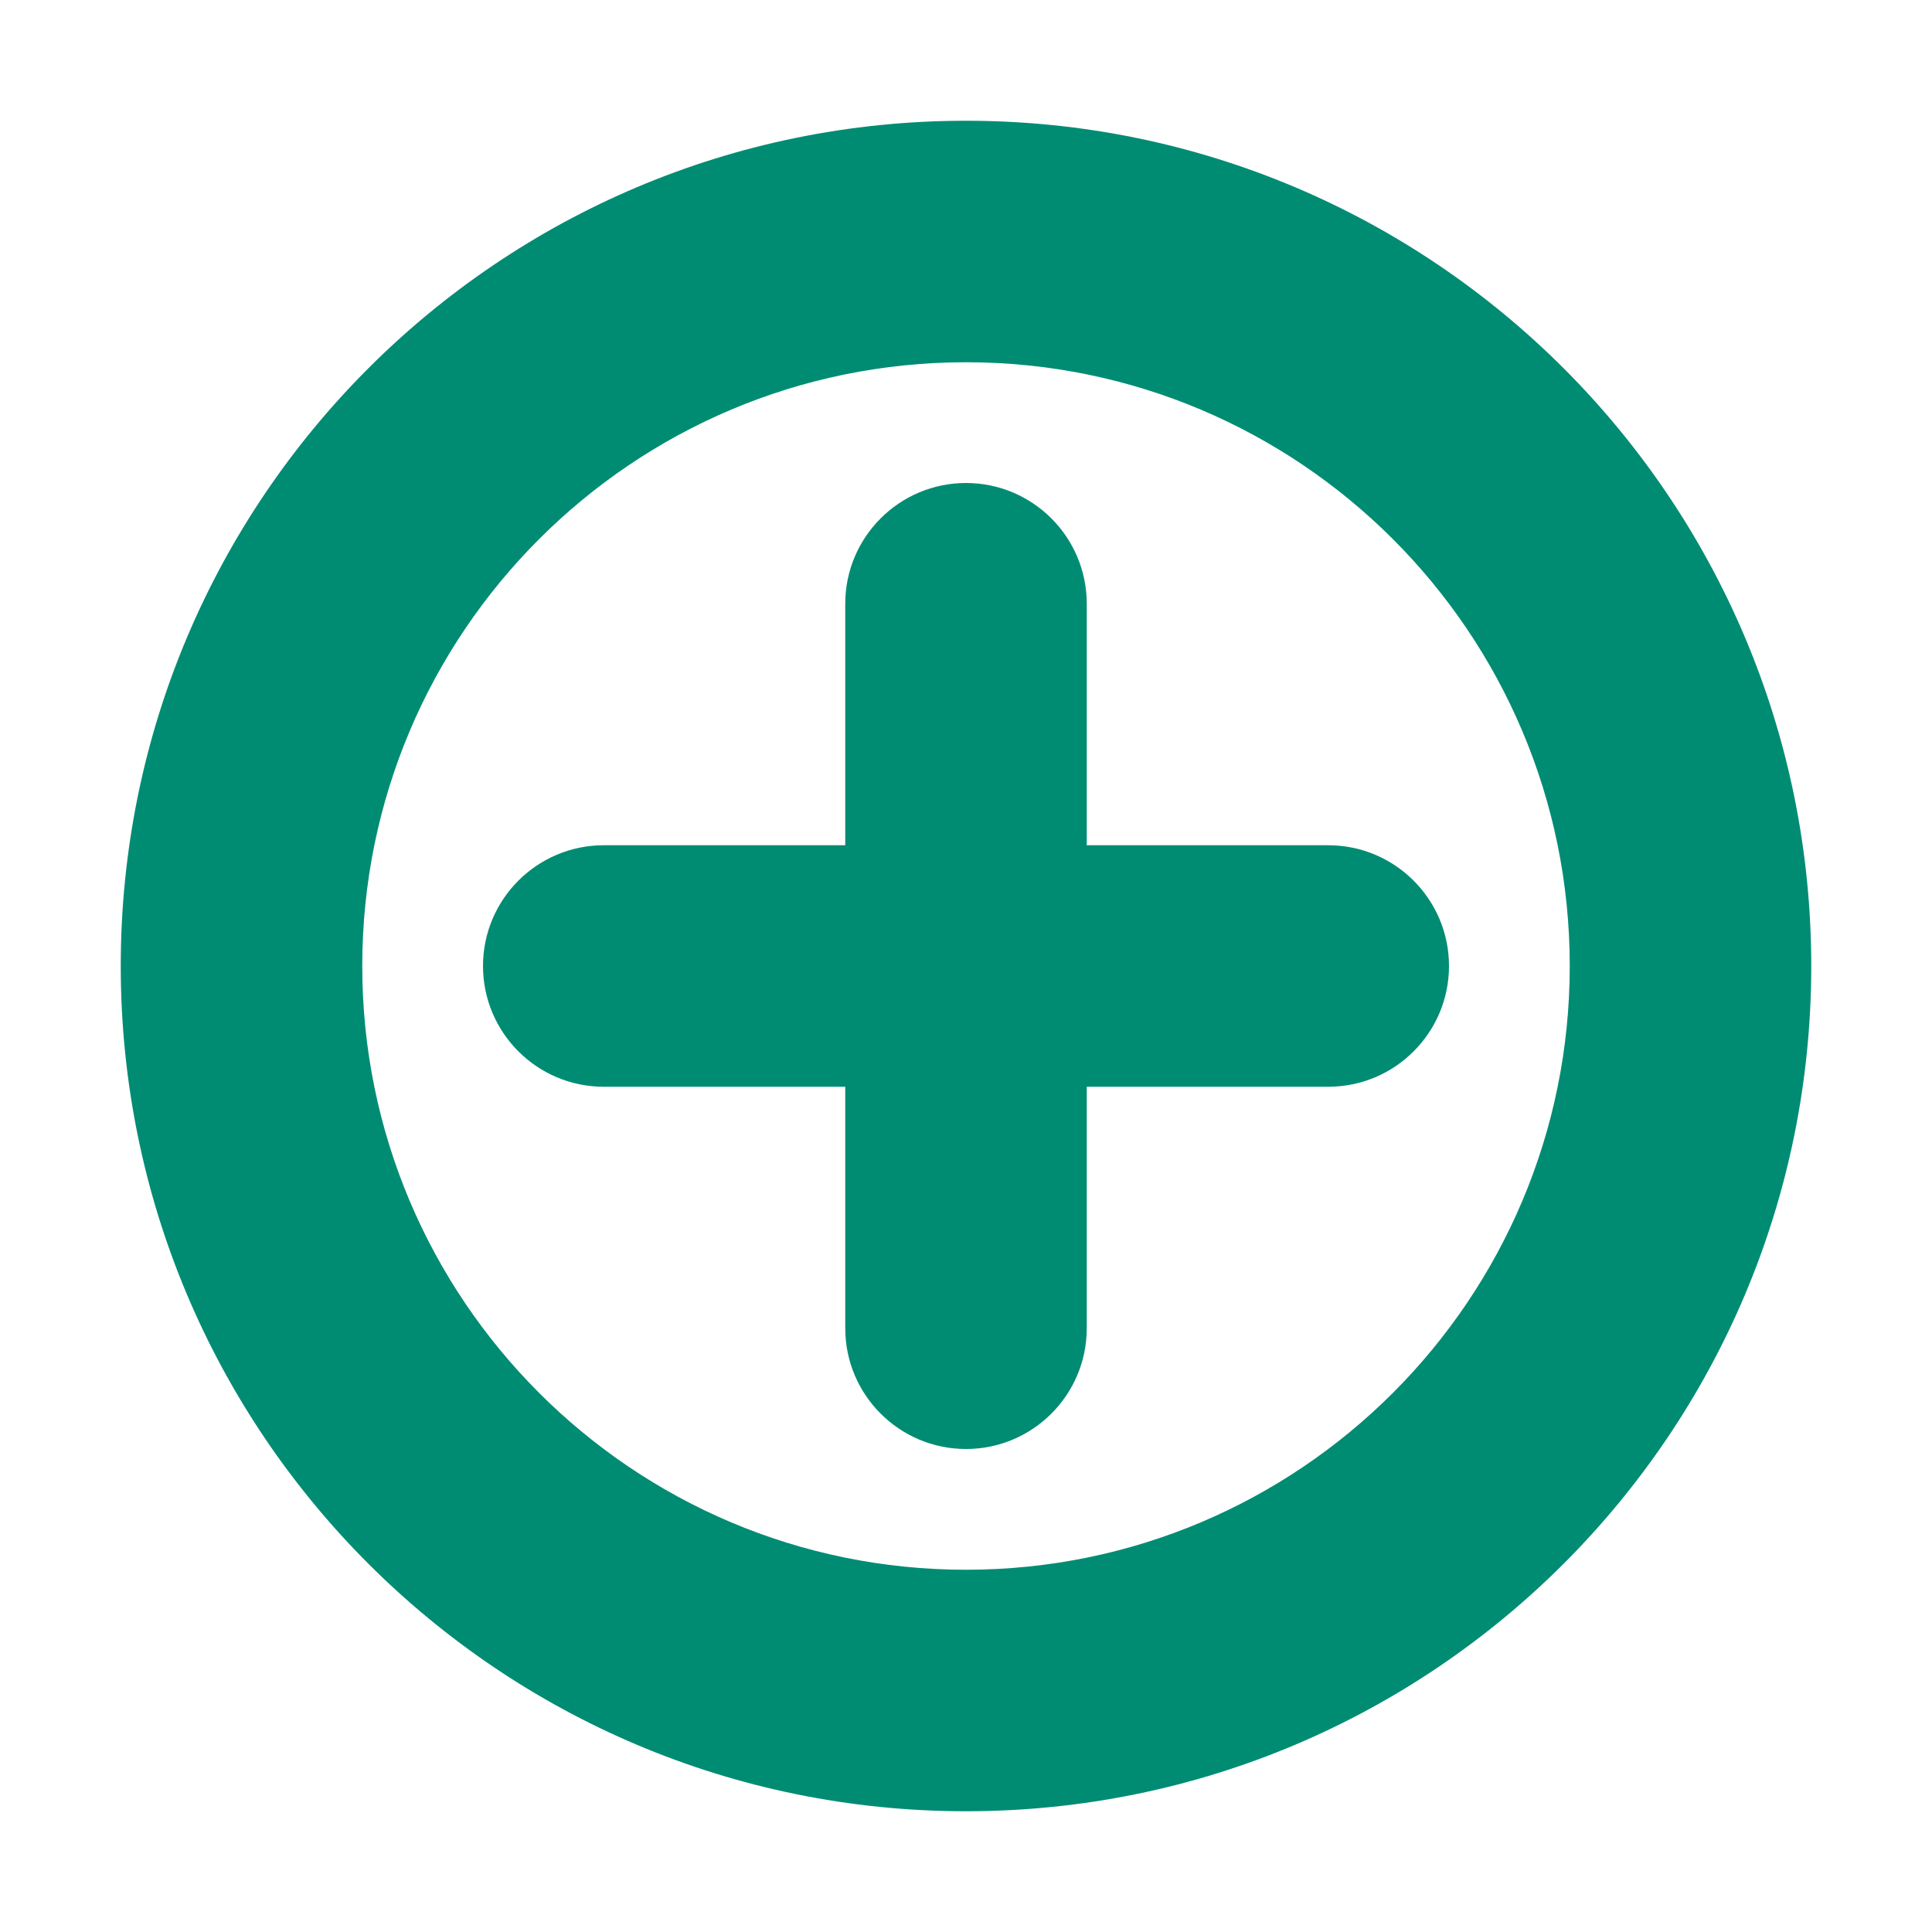
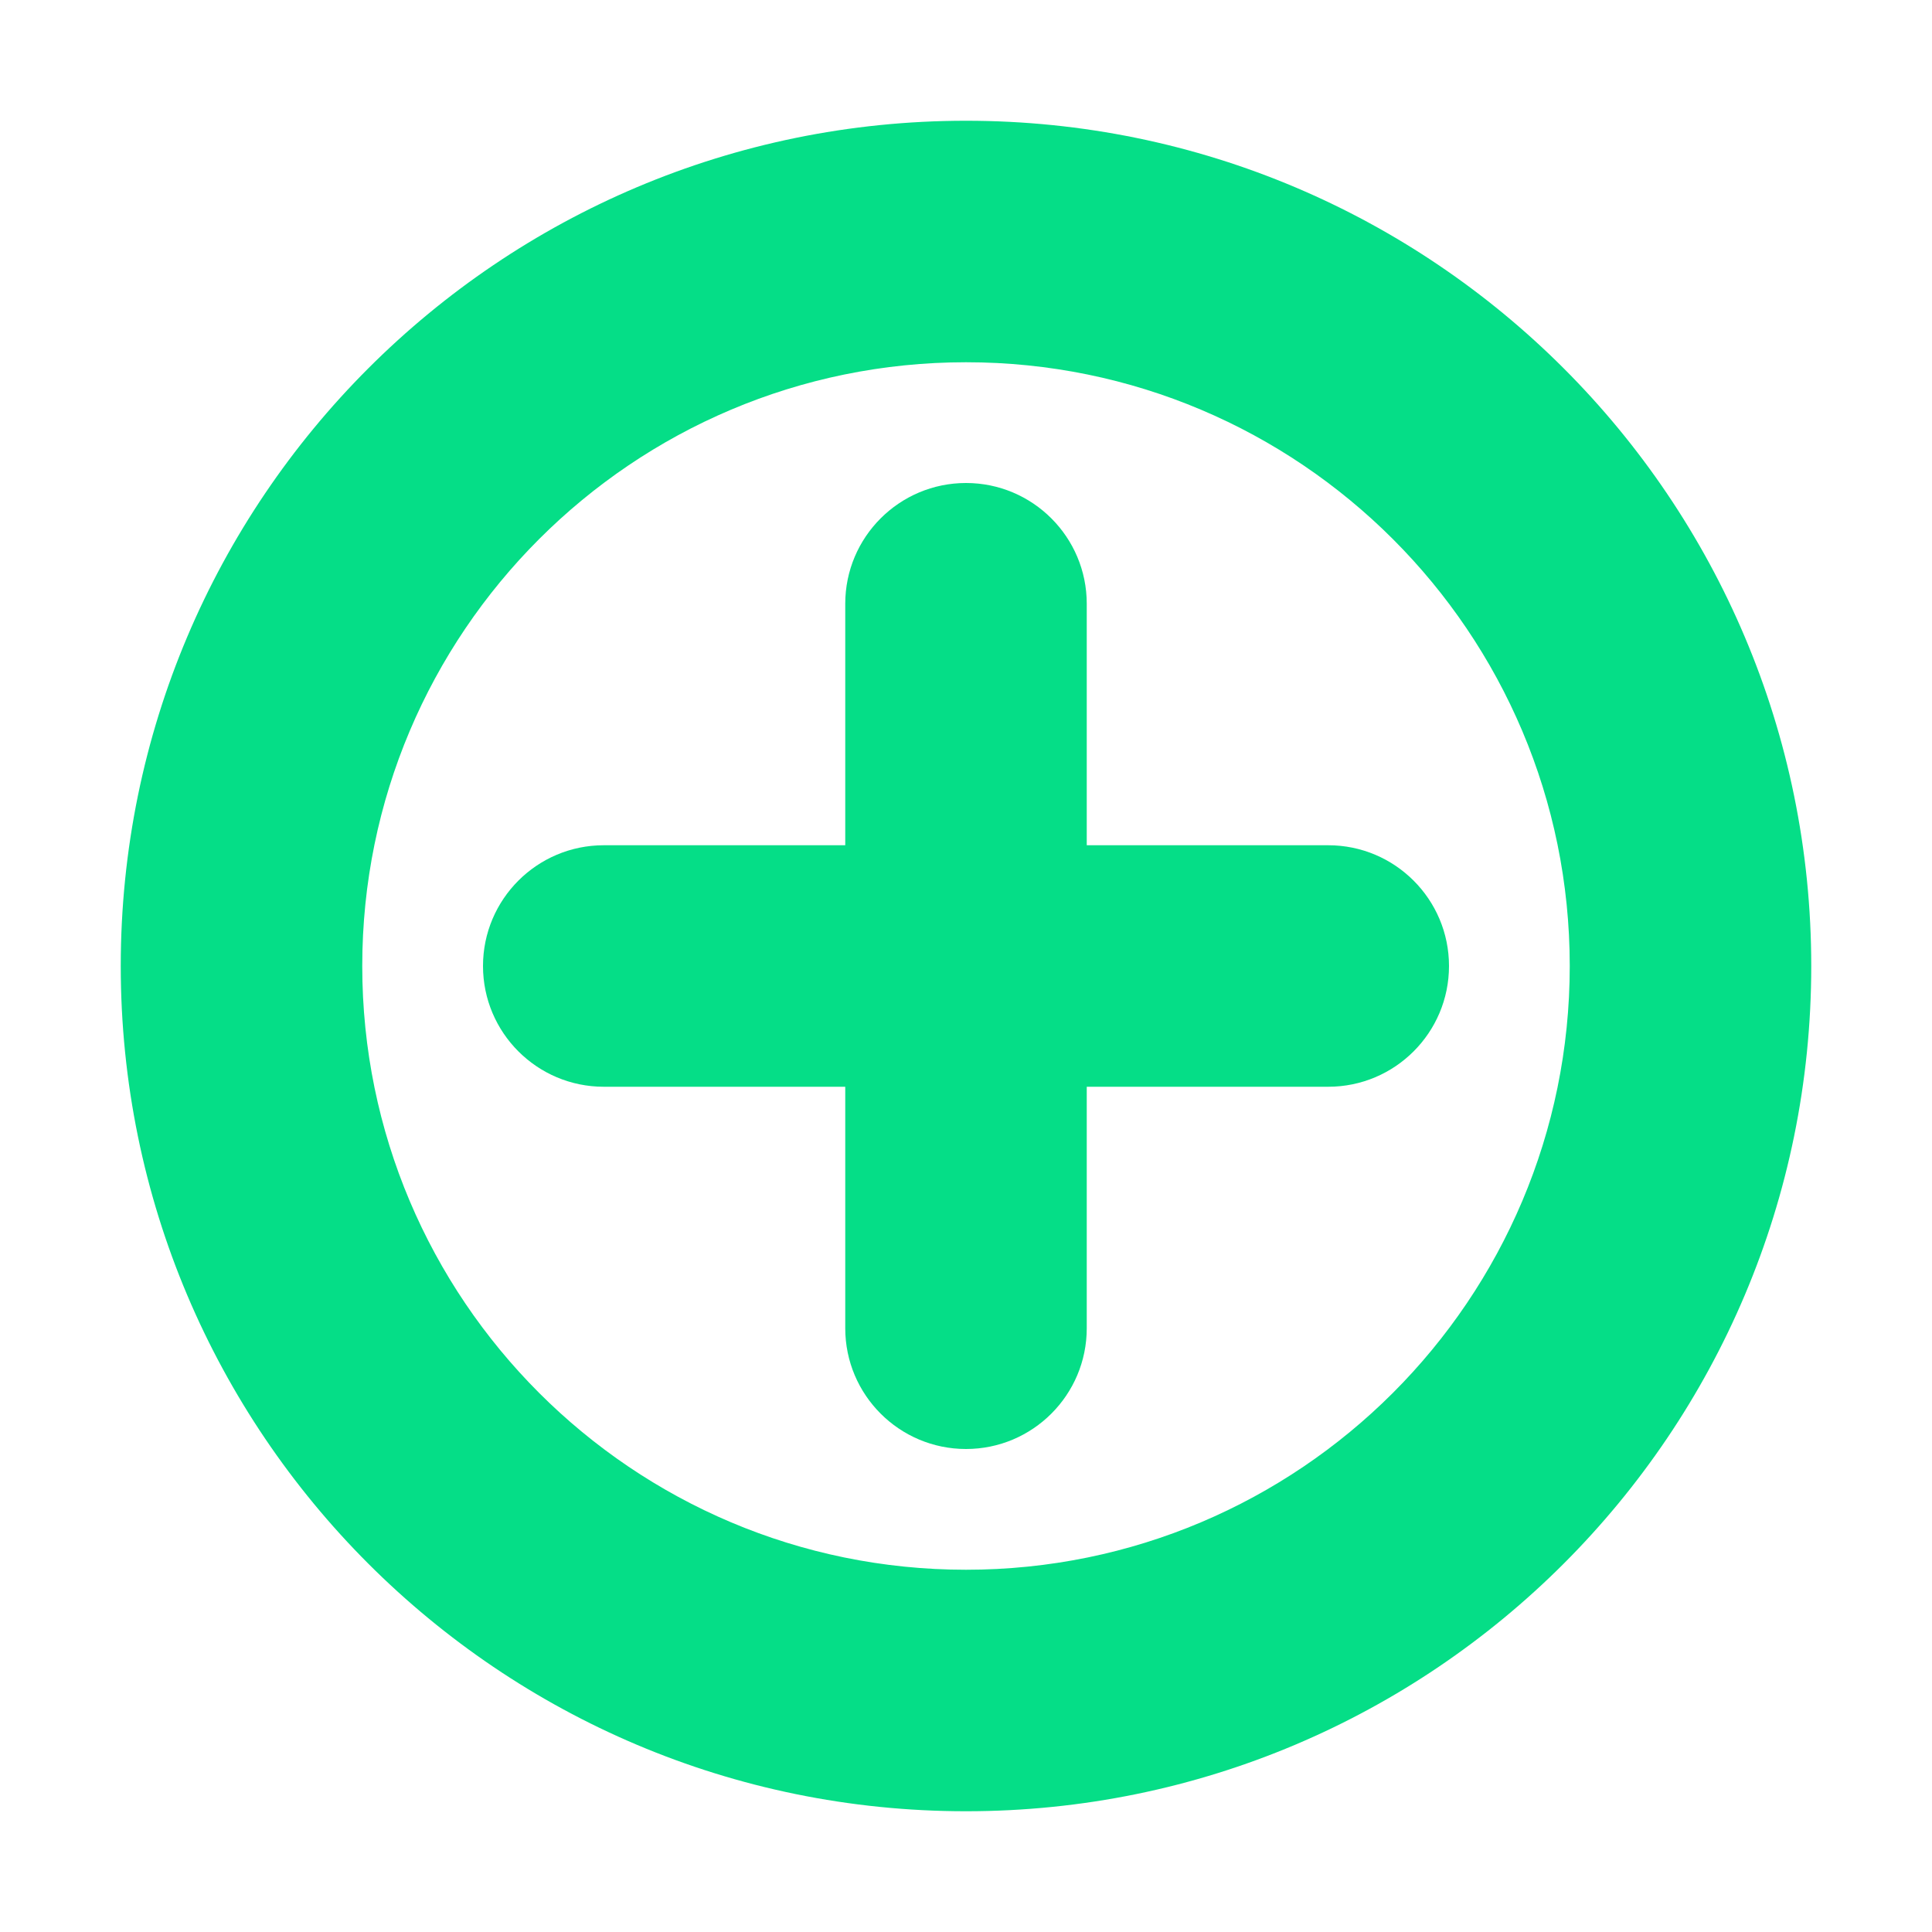
<svg xmlns="http://www.w3.org/2000/svg" width="16" height="16" viewBox="0 0 16 16">
  <g fill="none" fill-rule="evenodd">
    <g>
      <g>
        <path d="M0 0H16V16H0z" transform="translate(-589 -275) translate(589 275)" />
-         <path fill="#008C73" fill-rule="nonzero" d="M8 15c3.866 0 7-3.134 7-7s-3.134-7-7-7-7 3.134-7 7 3.134 7 7 7zm0-2c-2.761 0-5-2.239-5-5s2.239-5 5-5 5 2.239 5 5-2.239 5-5 5z" transform="translate(-589 -275) translate(589 275)" />
-         <path fill="#008C73" d="M9 7h2c.552 0 1 .448 1 1s-.448 1-1 1H9v2c0 .552-.448 1-1 1s-1-.448-1-1V9H5c-.552 0-1-.448-1-1s.448-1 1-1h2V5c0-.552.448-1 1-1s1 .448 1 1v2z" transform="translate(-589 -275) translate(589 275)" />
+         <path fill="#05de87" fill-rule="nonzero" d="M8 15c3.866 0 7-3.134 7-7s-3.134-7-7-7-7 3.134-7 7 3.134 7 7 7zm0-2c-2.761 0-5-2.239-5-5s2.239-5 5-5 5 2.239 5 5-2.239 5-5 5z" transform="translate(-589 -275) translate(589 275)" />
+         <path fill="#05de87" d="M9 7h2c.552 0 1 .448 1 1s-.448 1-1 1H9v2c0 .552-.448 1-1 1s-1-.448-1-1V9H5c-.552 0-1-.448-1-1s.448-1 1-1h2V5c0-.552.448-1 1-1s1 .448 1 1v2z" transform="translate(-589 -275) translate(589 275)" />
      </g>
    </g>
  </g>
</svg>
